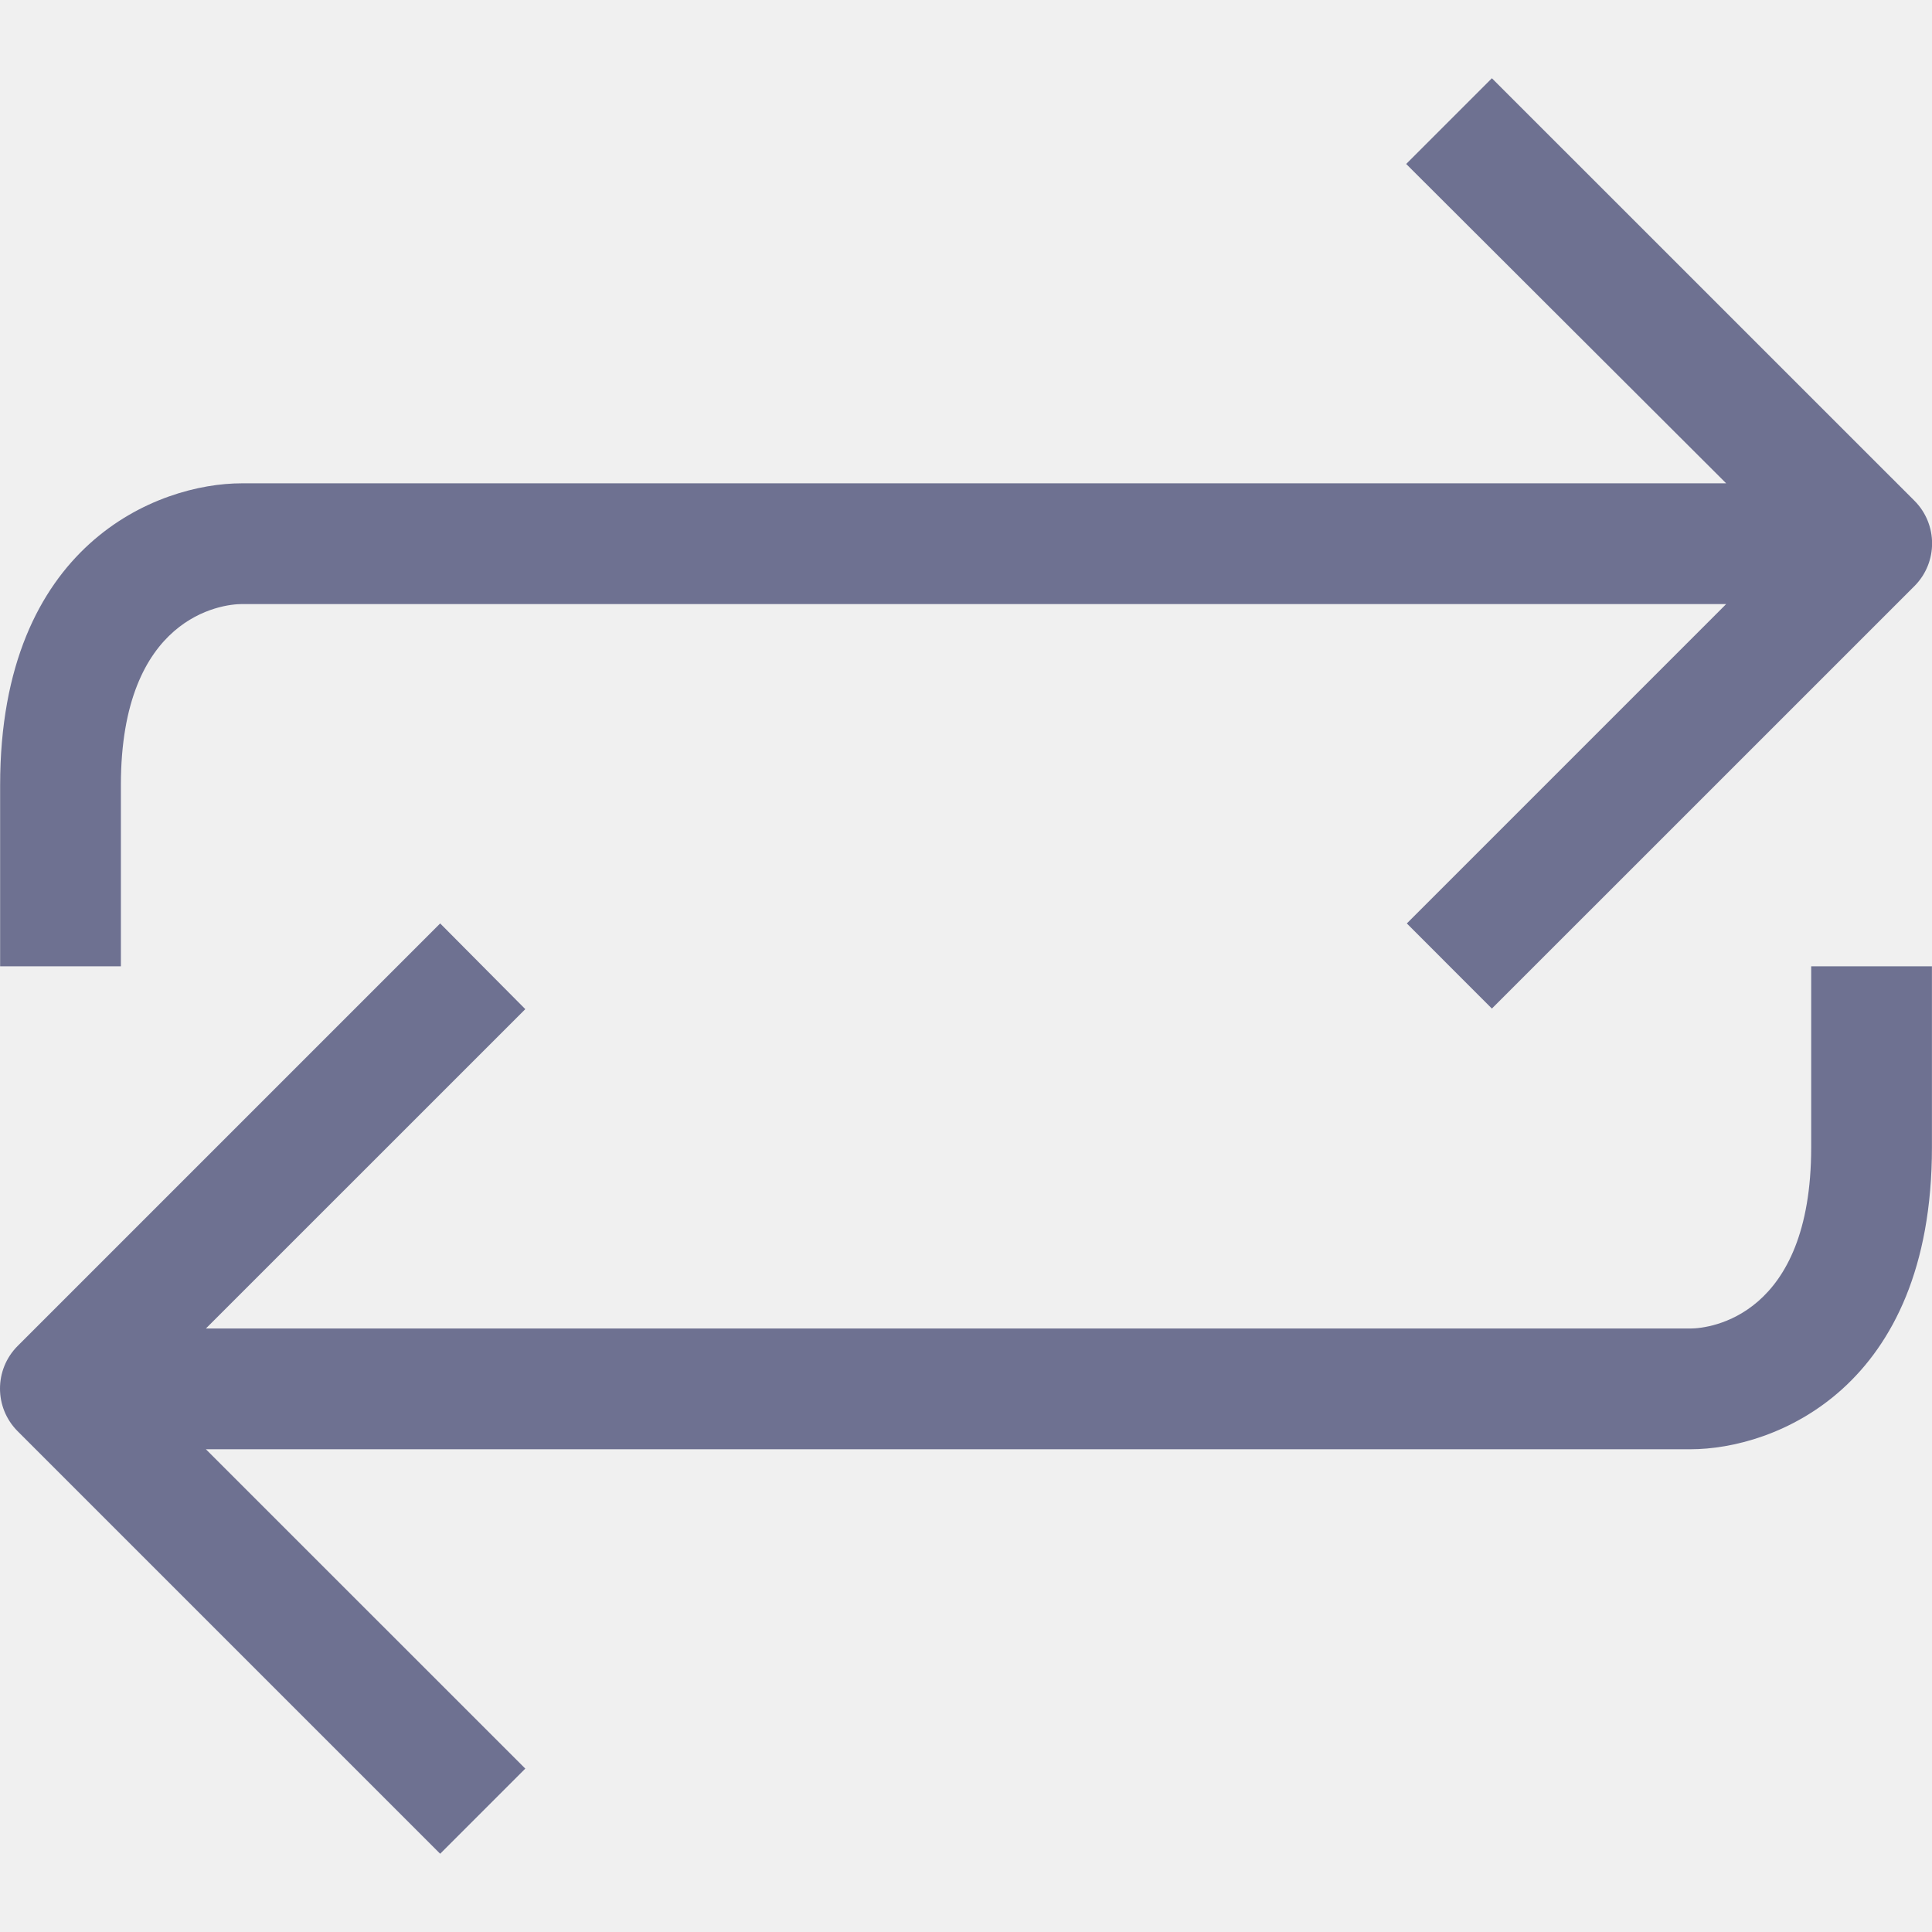
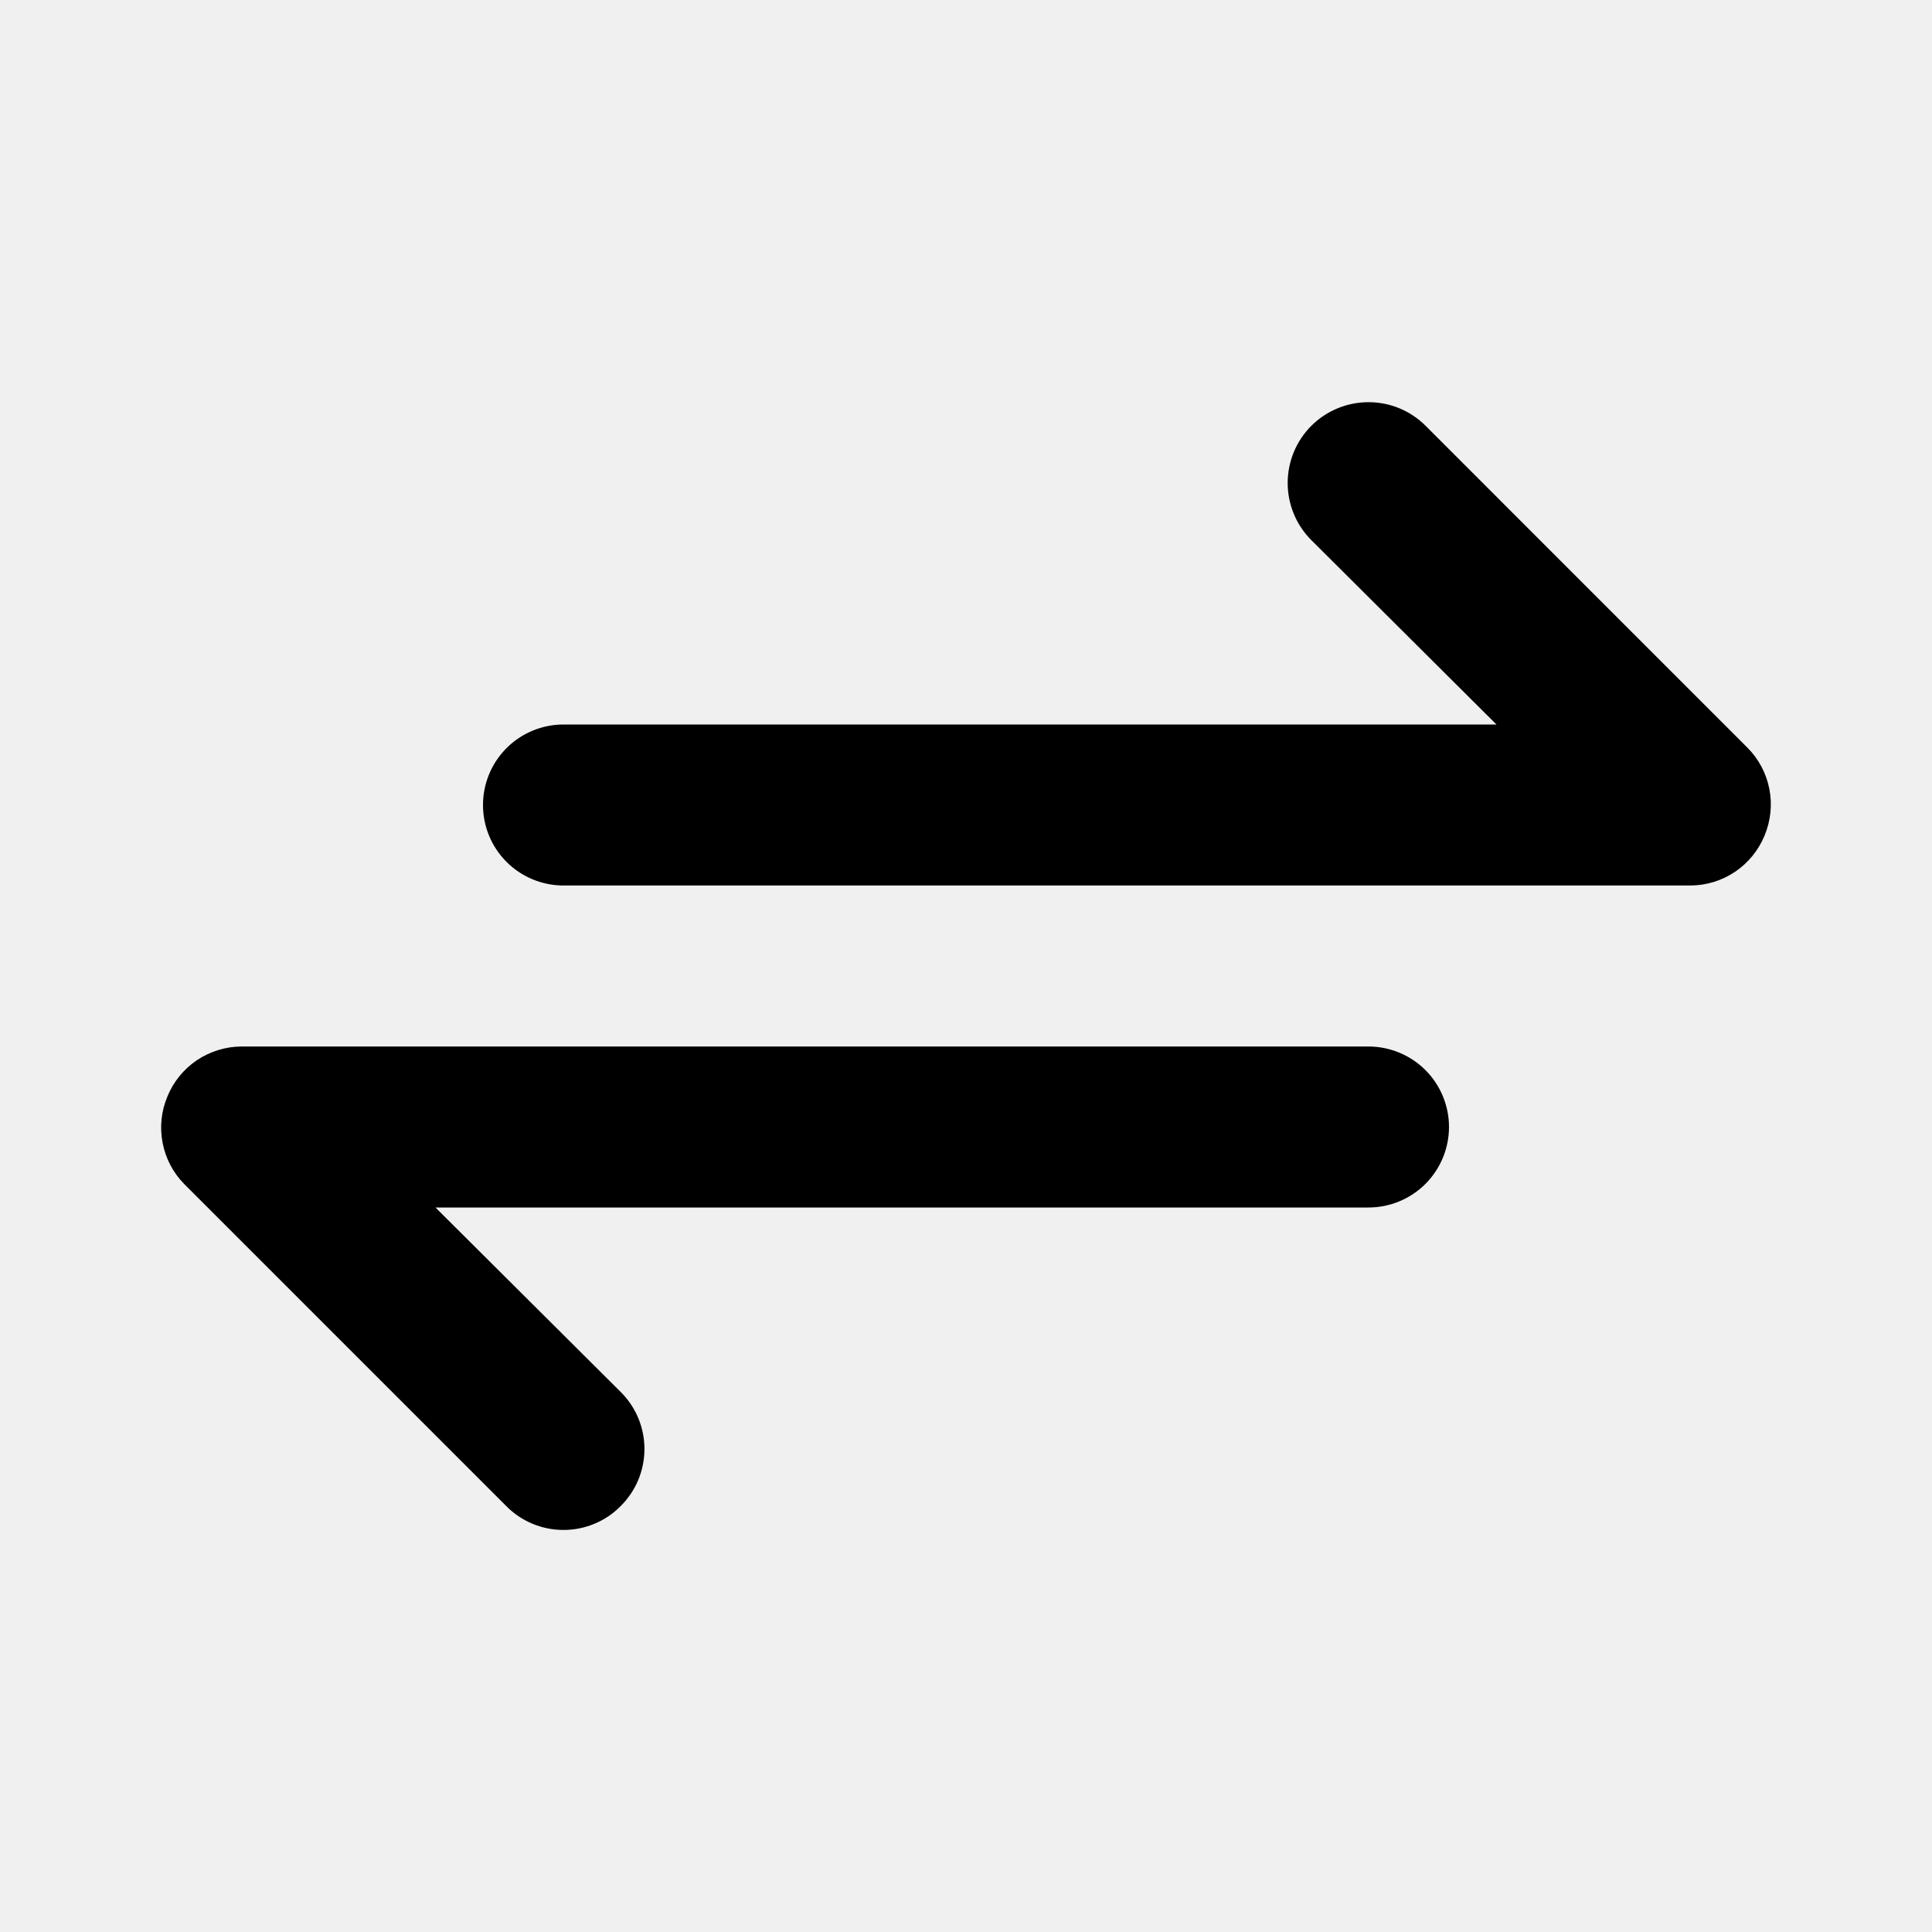
<svg xmlns="http://www.w3.org/2000/svg" width="30" height="30" viewBox="0 0 30 30" fill="none">
-   <g clip-path="url(#clip0)">
-     <path d="M28.124 17.817C28.124 20.442 26.549 20.629 26.25 20.629H3.197L8.157 15.67L6.835 14.339L0.273 20.901C-0.091 21.267 -0.091 21.857 0.273 22.223L6.835 28.785L8.157 27.463L3.197 22.504H26.25C27.543 22.504 29.999 21.567 29.999 17.817V15.005H28.124V17.817Z" fill="#6E7191" />
-     <path d="M1.877 12.192C1.877 9.568 3.452 9.38 3.752 9.38H26.804L21.845 14.339L23.166 15.661L29.729 9.099C30.092 8.733 30.092 8.143 29.729 7.777L23.166 1.215L21.835 2.546L26.804 7.505H3.752C2.458 7.505 0.002 8.443 0.002 12.192V15.005H1.877V12.192Z" fill="#6E7191" />
-   </g>
-   <defs>
-     <clipPath id="clip0">
-       <rect width="30" height="30" fill="white" />
-     </clipPath>
-   </defs>
+   <path d="M27.137 11.613L22.137 6.612C22.021 6.496 21.882 6.403 21.73 6.34C21.578 6.277 21.415 6.245 21.25 6.245C20.917 6.245 20.598 6.377 20.362 6.612C20.127 6.848 19.995 7.167 19.995 7.5C19.995 7.833 20.127 8.152 20.362 8.387L23.237 11.25H8.75C8.418 11.25 8.1 11.382 7.866 11.616C7.631 11.851 7.5 12.168 7.5 12.5C7.5 12.832 7.631 13.149 7.866 13.384C8.1 13.618 8.418 13.75 8.75 13.75H26.25C26.497 13.749 26.737 13.675 26.942 13.537C27.147 13.399 27.306 13.203 27.4 12.975C27.495 12.747 27.522 12.496 27.475 12.254C27.428 12.011 27.311 11.788 27.137 11.613ZM21.25 16.25H3.75C3.503 16.251 3.262 16.326 3.057 16.463C2.853 16.601 2.693 16.797 2.6 17.025C2.504 17.253 2.478 17.503 2.525 17.746C2.571 17.988 2.689 18.212 2.862 18.387L7.862 23.387C7.978 23.505 8.117 23.598 8.269 23.661C8.421 23.725 8.585 23.757 8.75 23.757C8.915 23.757 9.078 23.725 9.23 23.661C9.383 23.598 9.521 23.505 9.637 23.387C9.754 23.271 9.847 23.133 9.911 22.981C9.974 22.828 10.007 22.665 10.007 22.5C10.007 22.335 9.974 22.172 9.911 22.019C9.847 21.867 9.754 21.729 9.637 21.613L6.762 18.75H21.25C21.581 18.75 21.899 18.618 22.134 18.384C22.368 18.149 22.5 17.831 22.5 17.5C22.5 17.169 22.368 16.851 22.134 16.616C21.899 16.382 21.581 16.25 21.25 16.25Z" fill="black" />
</svg>
